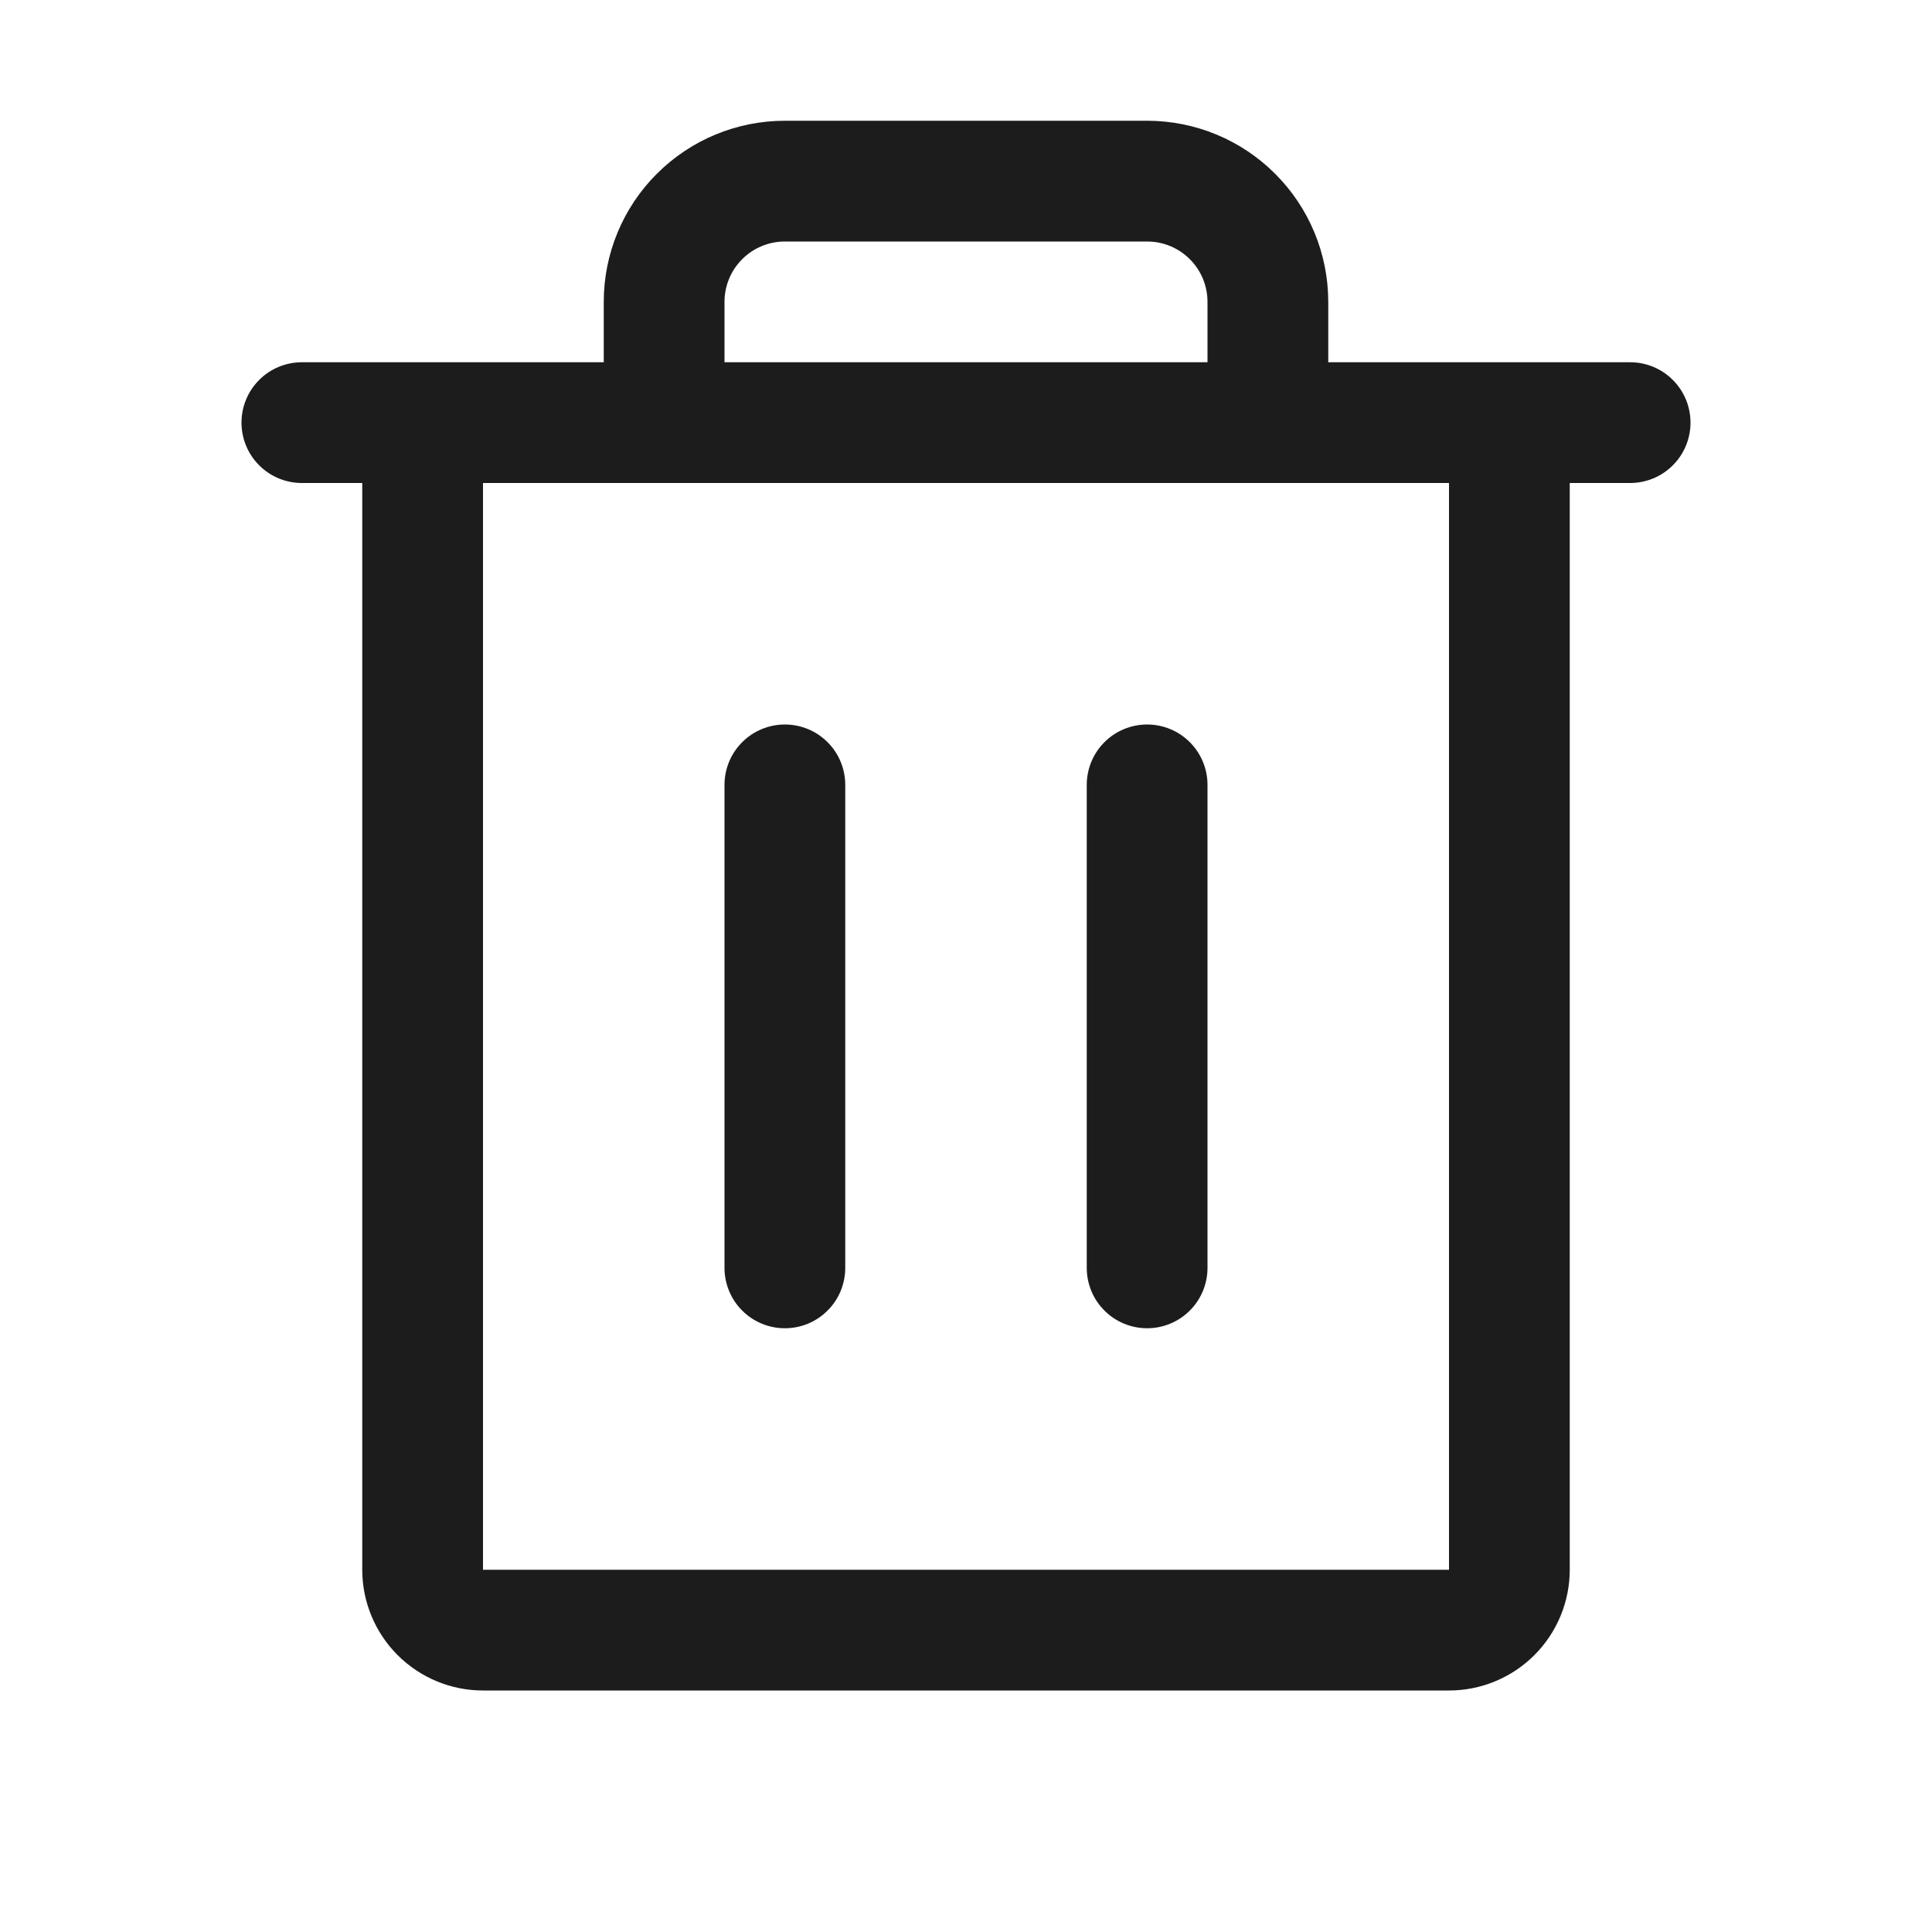
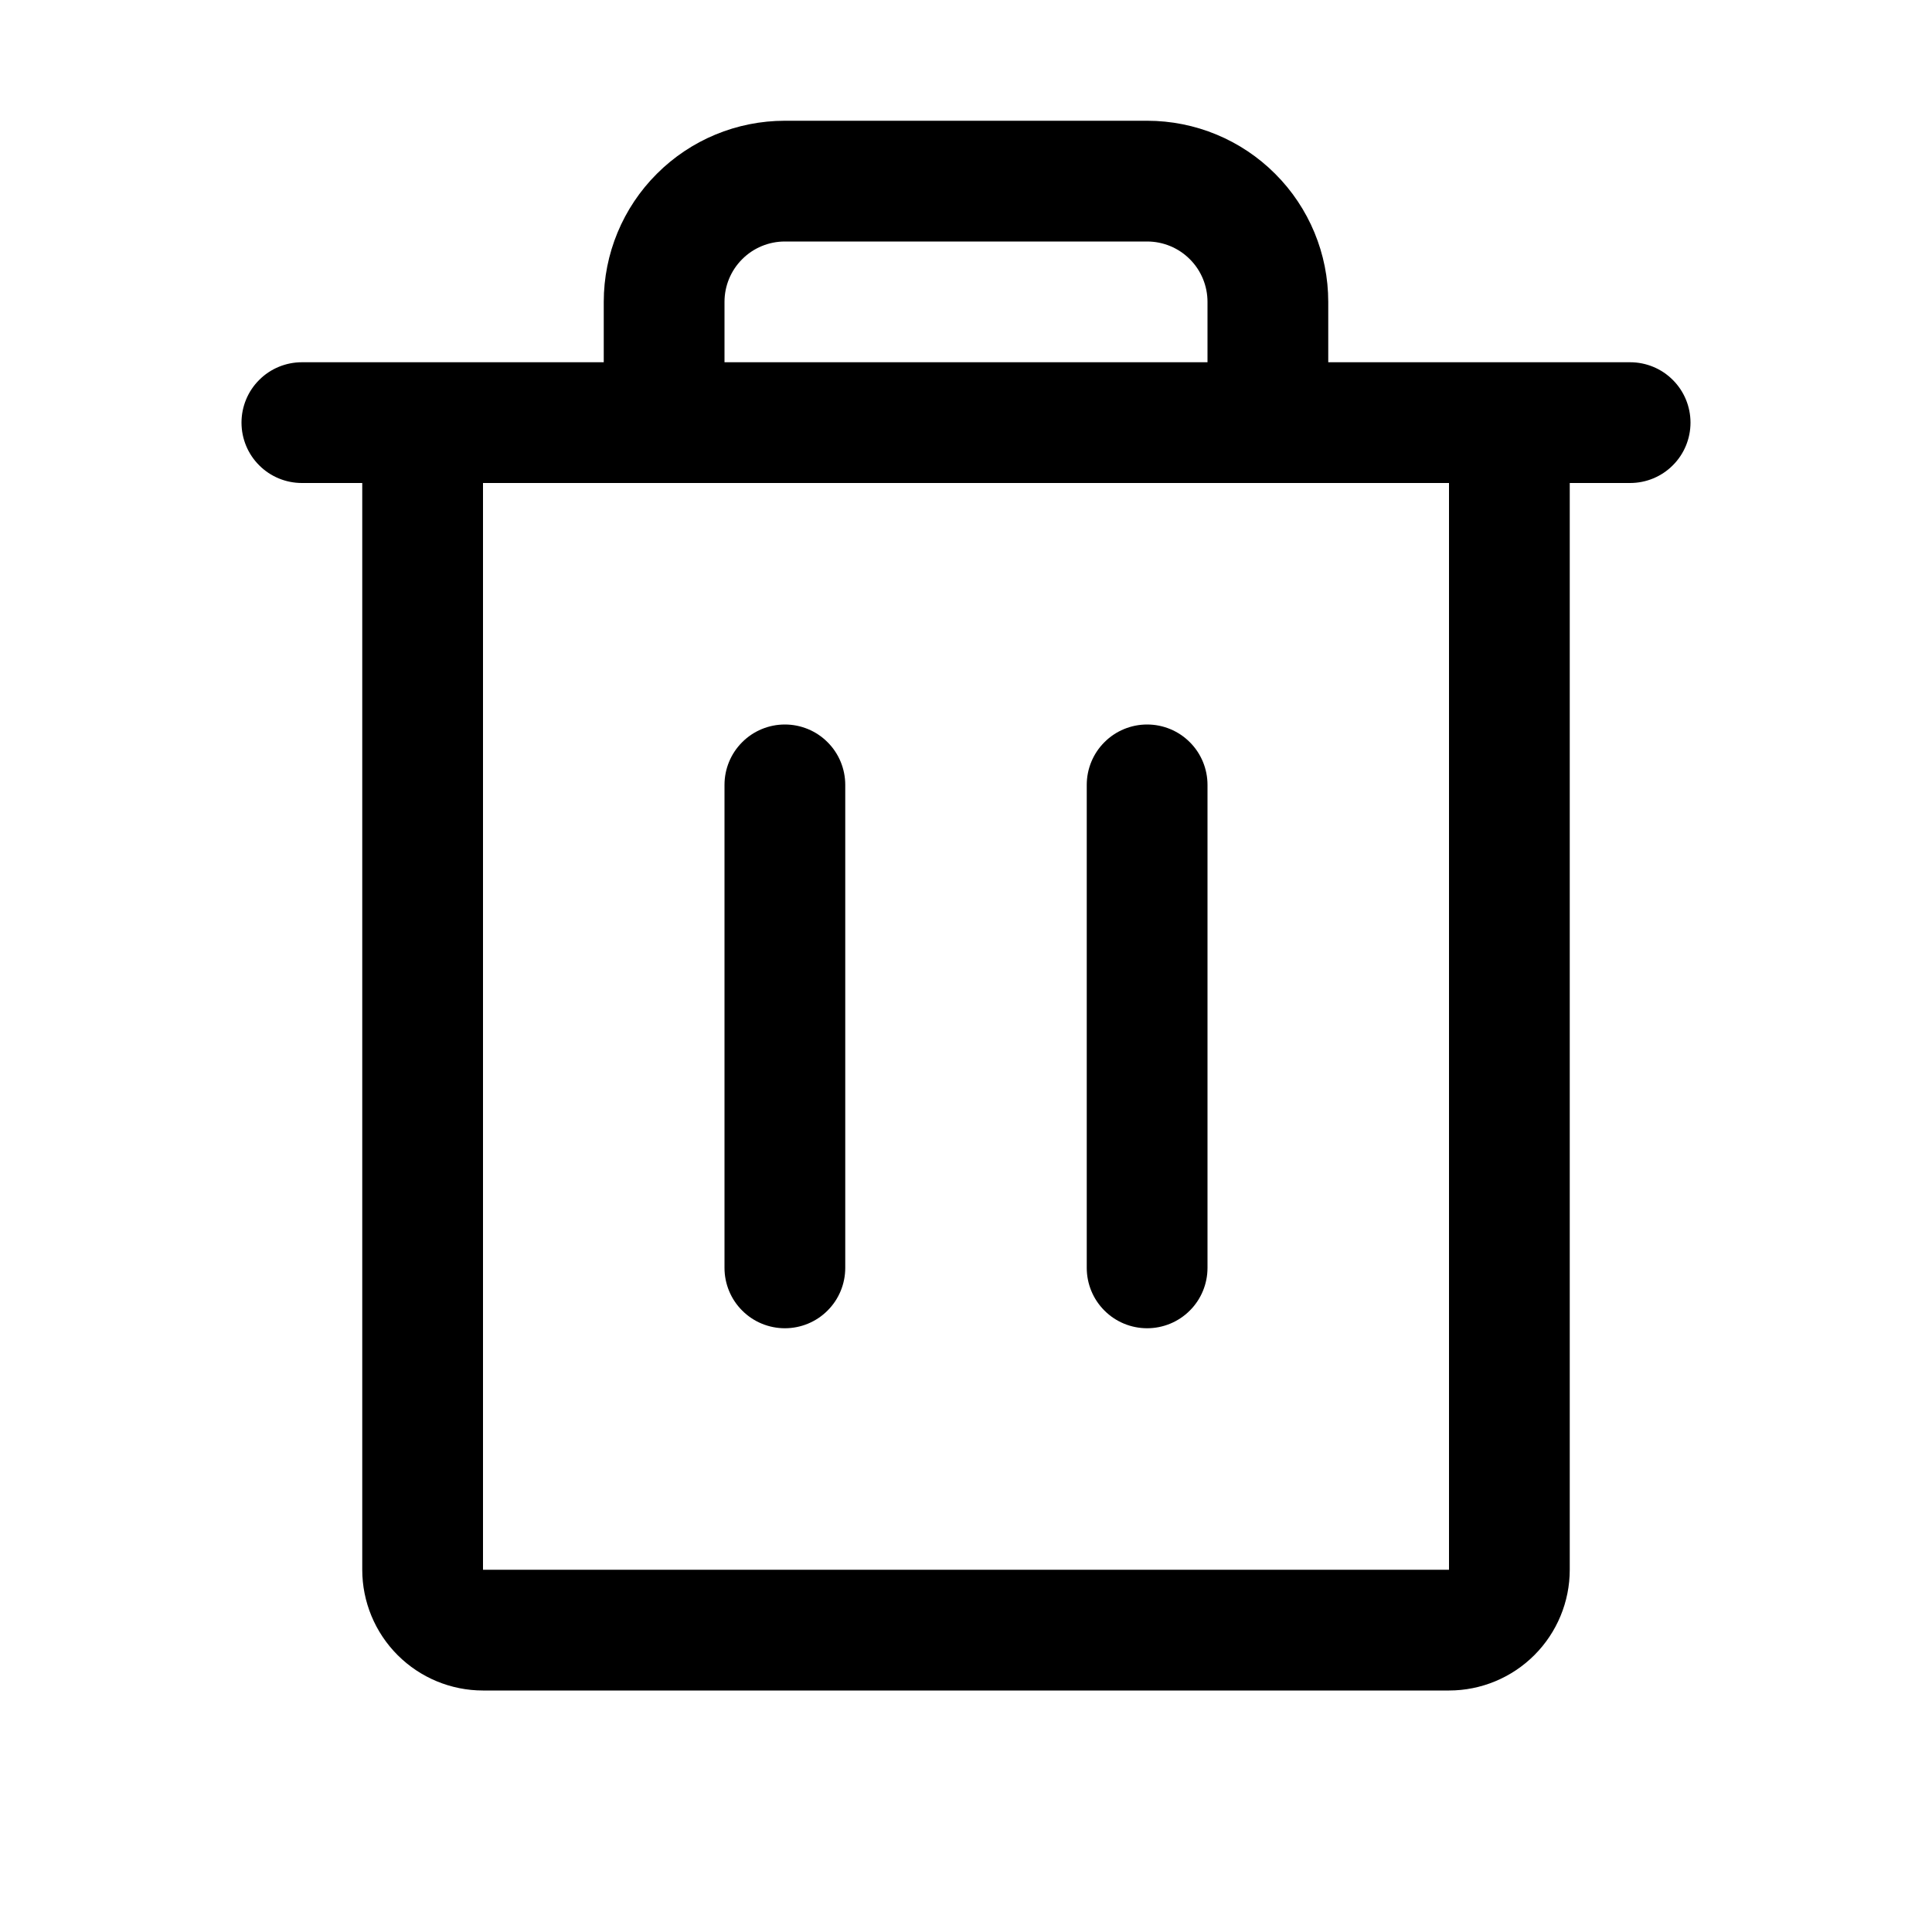
<svg xmlns="http://www.w3.org/2000/svg" width="32" height="32" viewBox="0 0 32 32" fill="none">
-   <path d="M27 6H22V5C22 4.204 21.684 3.441 21.121 2.879C20.559 2.316 19.796 2 19 2H13C12.204 2 11.441 2.316 10.879 2.879C10.316 3.441 10 4.204 10 5V6H5C4.735 6 4.48 6.105 4.293 6.293C4.105 6.48 4 6.735 4 7C4 7.265 4.105 7.52 4.293 7.707C4.48 7.895 4.735 8 5 8H6V26C6 26.53 6.211 27.039 6.586 27.414C6.961 27.789 7.47 28 8 28H24C24.53 28 25.039 27.789 25.414 27.414C25.789 27.039 26 26.53 26 26V8H27C27.265 8 27.52 7.895 27.707 7.707C27.895 7.52 28 7.265 28 7C28 6.735 27.895 6.48 27.707 6.293C27.52 6.105 27.265 6 27 6ZM12 5C12 4.735 12.105 4.48 12.293 4.293C12.48 4.105 12.735 4 13 4H19C19.265 4 19.52 4.105 19.707 4.293C19.895 4.48 20 4.735 20 5V6H12V5ZM24 26H8V8H24V26ZM14 13V21C14 21.265 13.895 21.52 13.707 21.707C13.52 21.895 13.265 22 13 22C12.735 22 12.48 21.895 12.293 21.707C12.105 21.52 12 21.265 12 21V13C12 12.735 12.105 12.48 12.293 12.293C12.48 12.105 12.735 12 13 12C13.265 12 13.52 12.105 13.707 12.293C13.895 12.48 14 12.735 14 13ZM20 13V21C20 21.265 19.895 21.52 19.707 21.707C19.52 21.895 19.265 22 19 22C18.735 22 18.48 21.895 18.293 21.707C18.105 21.52 18 21.265 18 21V13C18 12.735 18.105 12.48 18.293 12.293C18.48 12.105 18.735 12 19 12C19.265 12 19.52 12.105 19.707 12.293C19.895 12.48 20 12.735 20 13Z" fill="#1C1C1C" />
+   <path d="M27 6H22V5C22 4.204 21.684 3.441 21.121 2.879C20.559 2.316 19.796 2 19 2H13C12.204 2 11.441 2.316 10.879 2.879C10.316 3.441 10 4.204 10 5V6H5C4.735 6 4.48 6.105 4.293 6.293C4.105 6.48 4 6.735 4 7C4 7.265 4.105 7.52 4.293 7.707C4.48 7.895 4.735 8 5 8H6V26C6 26.53 6.211 27.039 6.586 27.414C6.961 27.789 7.47 28 8 28H24C24.53 28 25.039 27.789 25.414 27.414C25.789 27.039 26 26.53 26 26V8H27C27.265 8 27.52 7.895 27.707 7.707C27.895 7.52 28 7.265 28 7C28 6.735 27.895 6.48 27.707 6.293C27.52 6.105 27.265 6 27 6ZM12 5C12 4.735 12.105 4.48 12.293 4.293C12.48 4.105 12.735 4 13 4H19C19.265 4 19.52 4.105 19.707 4.293C19.895 4.48 20 4.735 20 5V6H12V5ZM24 26H8V8H24V26ZM14 13V21C14 21.265 13.895 21.52 13.707 21.707C13.52 21.895 13.265 22 13 22C12.735 22 12.48 21.895 12.293 21.707C12.105 21.52 12 21.265 12 21V13C12 12.735 12.105 12.48 12.293 12.293C12.48 12.105 12.735 12 13 12C13.265 12 13.52 12.105 13.707 12.293C13.895 12.48 14 12.735 14 13ZM20 13V21C20 21.265 19.895 21.52 19.707 21.707C19.52 21.895 19.265 22 19 22C18.735 22 18.48 21.895 18.293 21.707C18.105 21.52 18 21.265 18 21V13C18 12.735 18.105 12.48 18.293 12.293C18.48 12.105 18.735 12 19 12C19.265 12 19.52 12.105 19.707 12.293C19.895 12.48 20 12.735 20 13Z" fill="currentColor" />
</svg>
